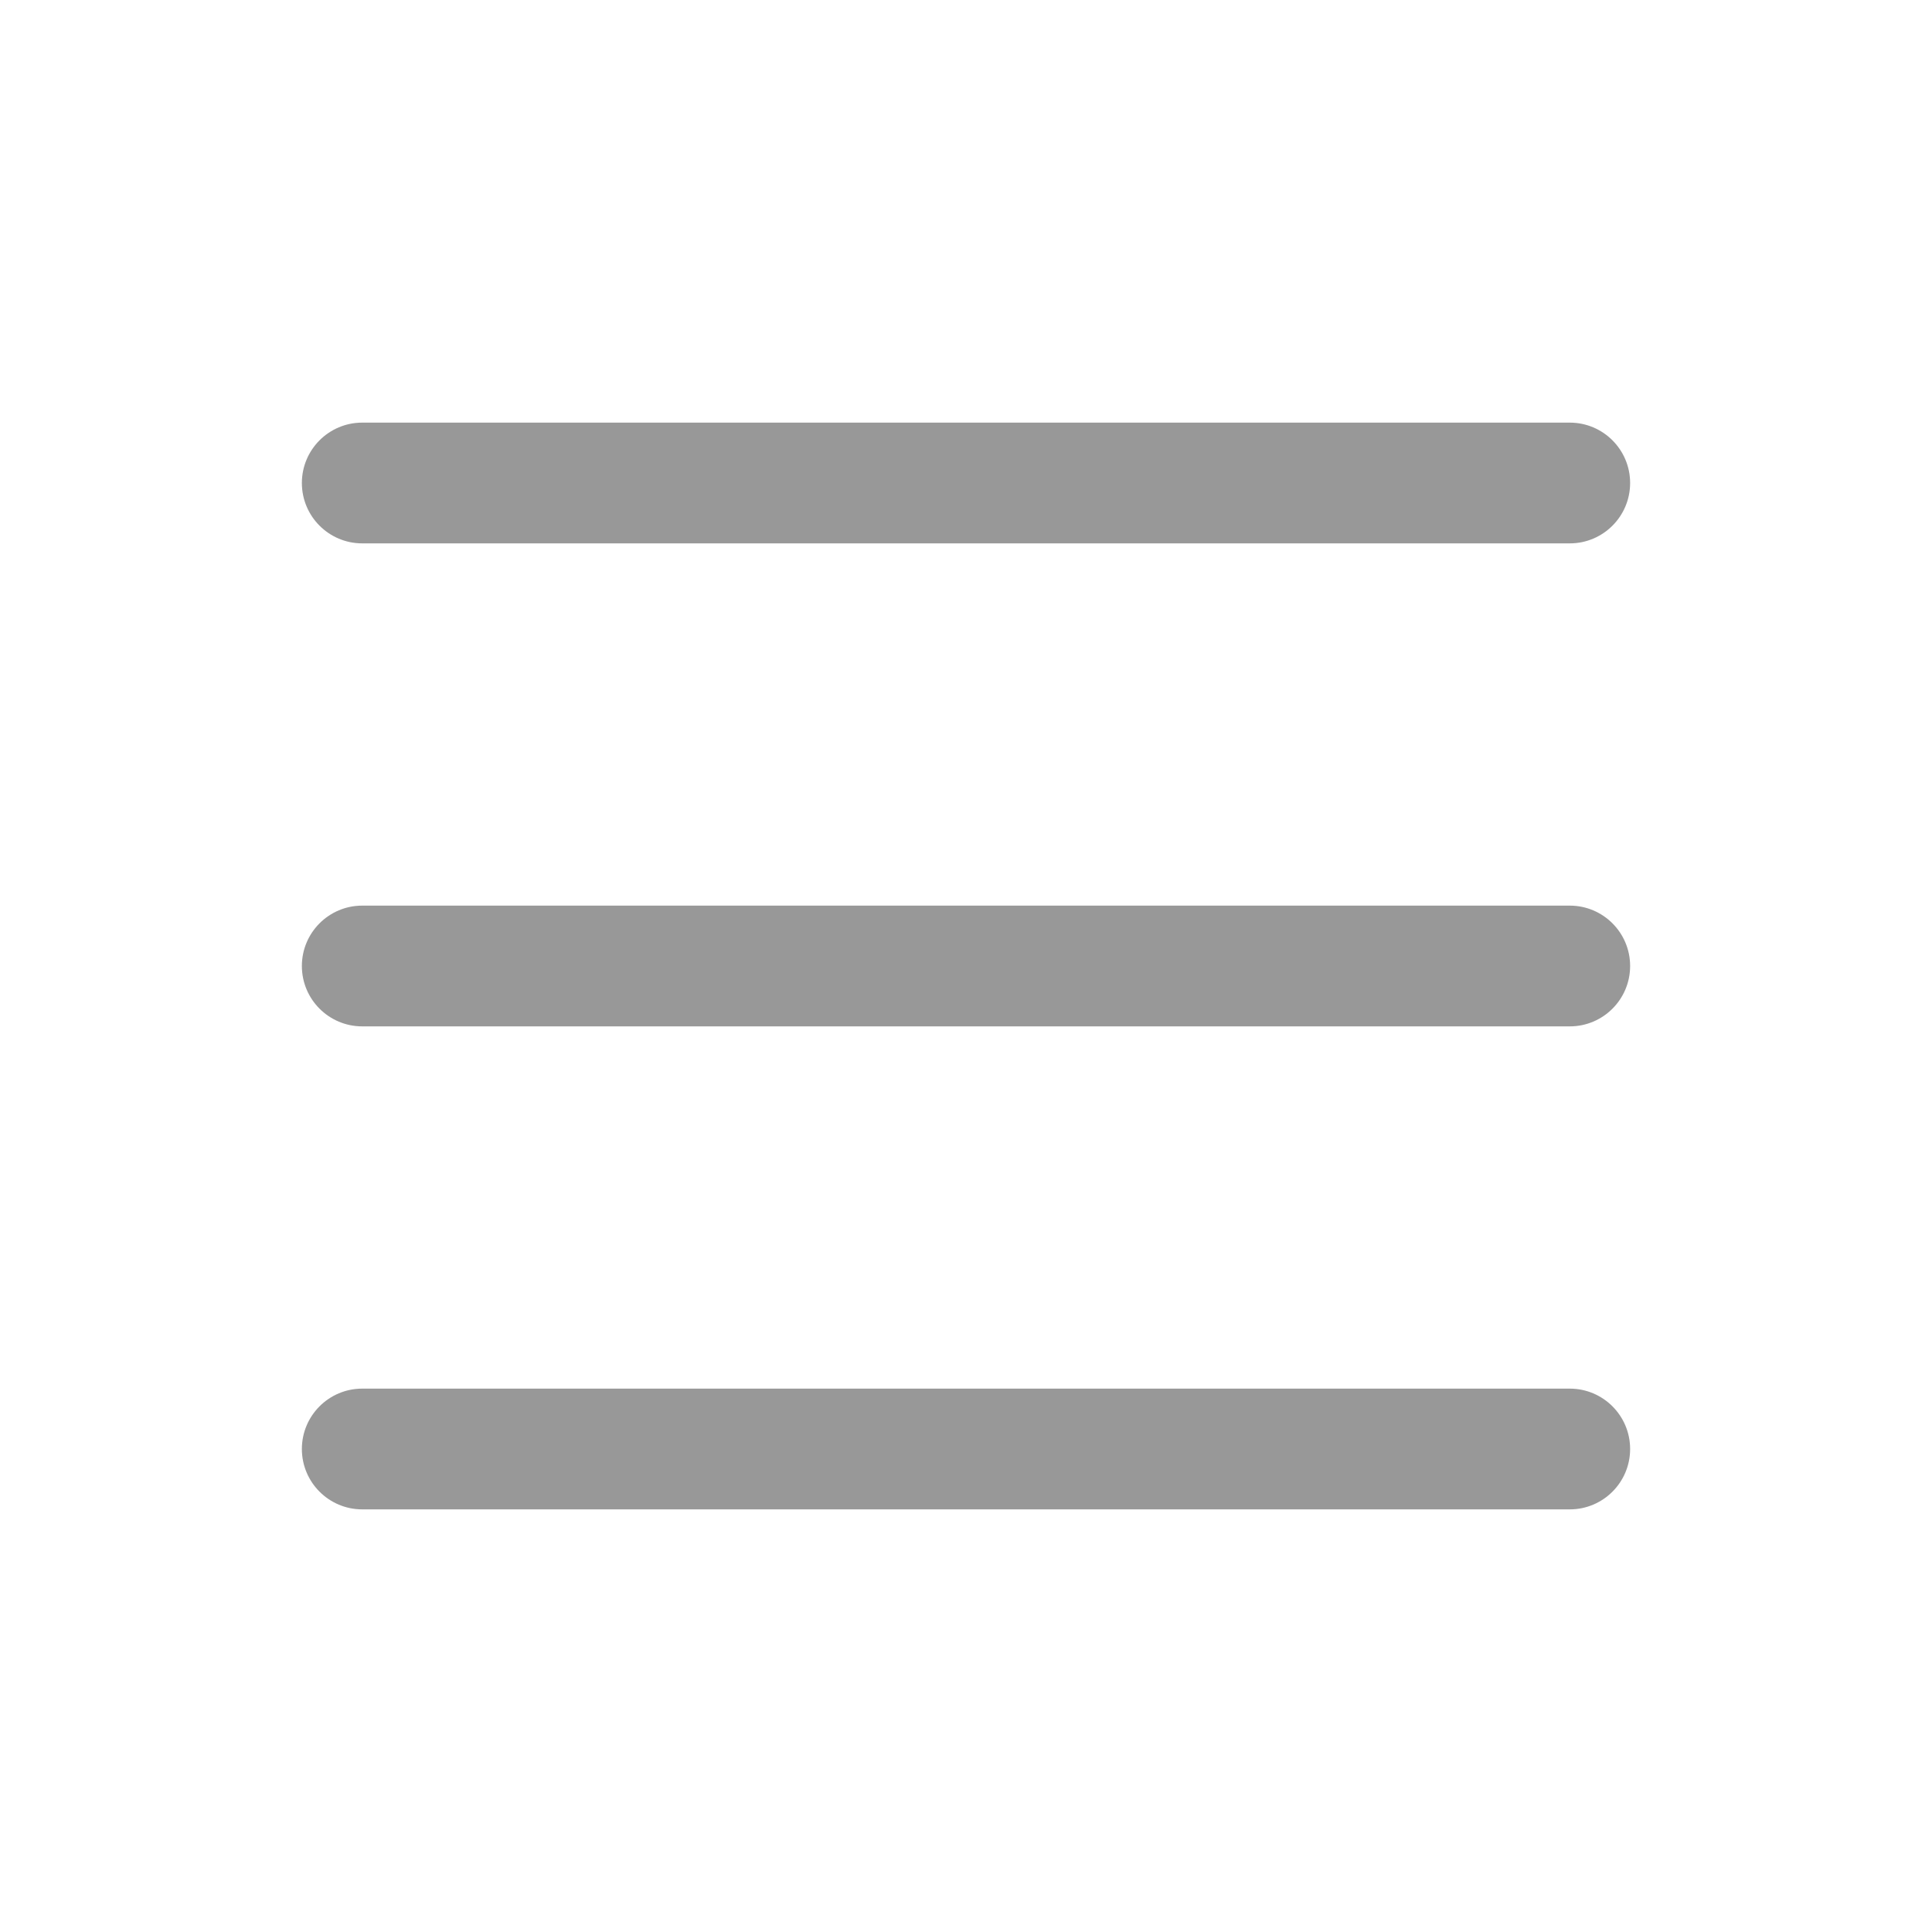
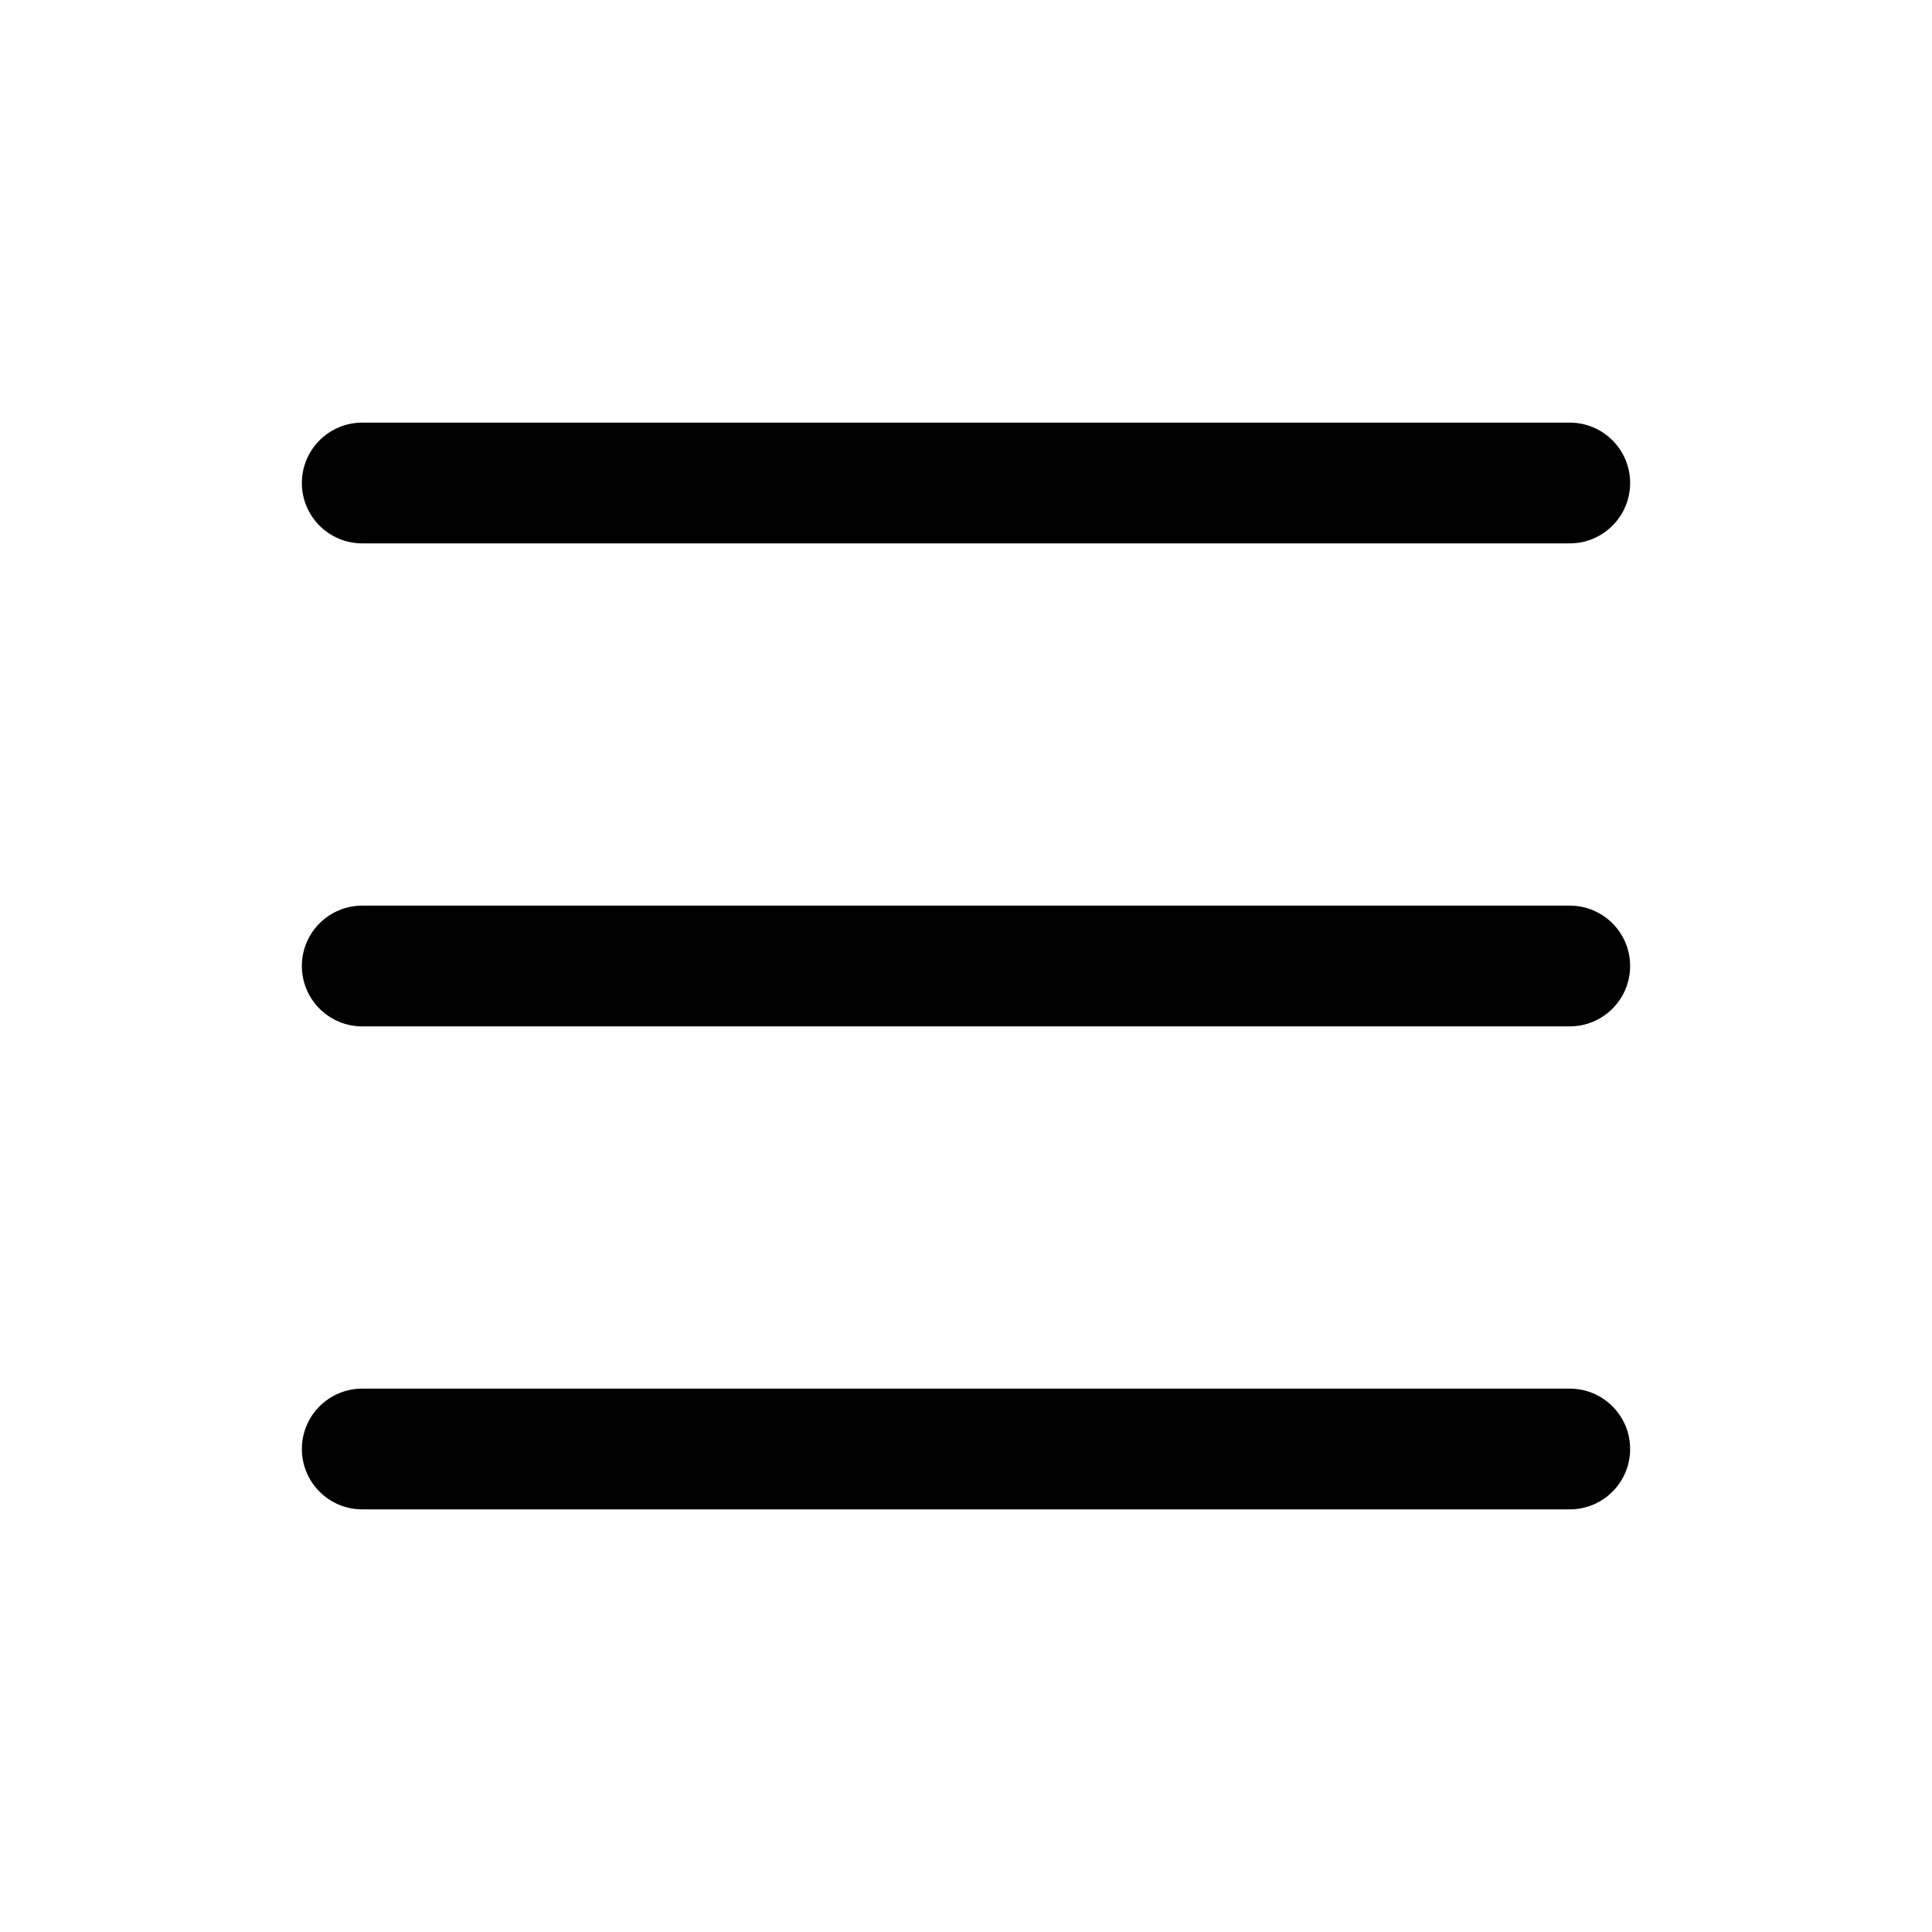
- <svg xmlns="http://www.w3.org/2000/svg" width="100%" height="100%" fill="rgba(51, 51, 51, 0.5)" class="bi bi-list" viewBox="0 0 16 16">
+ <svg xmlns="http://www.w3.org/2000/svg" width="100%" height="100%" fill="currentColor" class="bi bi-list" viewBox="0 0 16 16">
  <path fill-rule="evenodd" d="M2.5 12a.5.5 0 0 1 .5-.5h10a.5.5 0 0 1 0 1H3a.5.5 0 0 1-.5-.5zm0-4a.5.5 0 0 1 .5-.5h10a.5.5 0 0 1 0 1H3a.5.5 0 0 1-.5-.5zm0-4a.5.5 0 0 1 .5-.5h10a.5.5 0 0 1 0 1H3a.5.5 0 0 1-.5-.5z" />
</svg>
